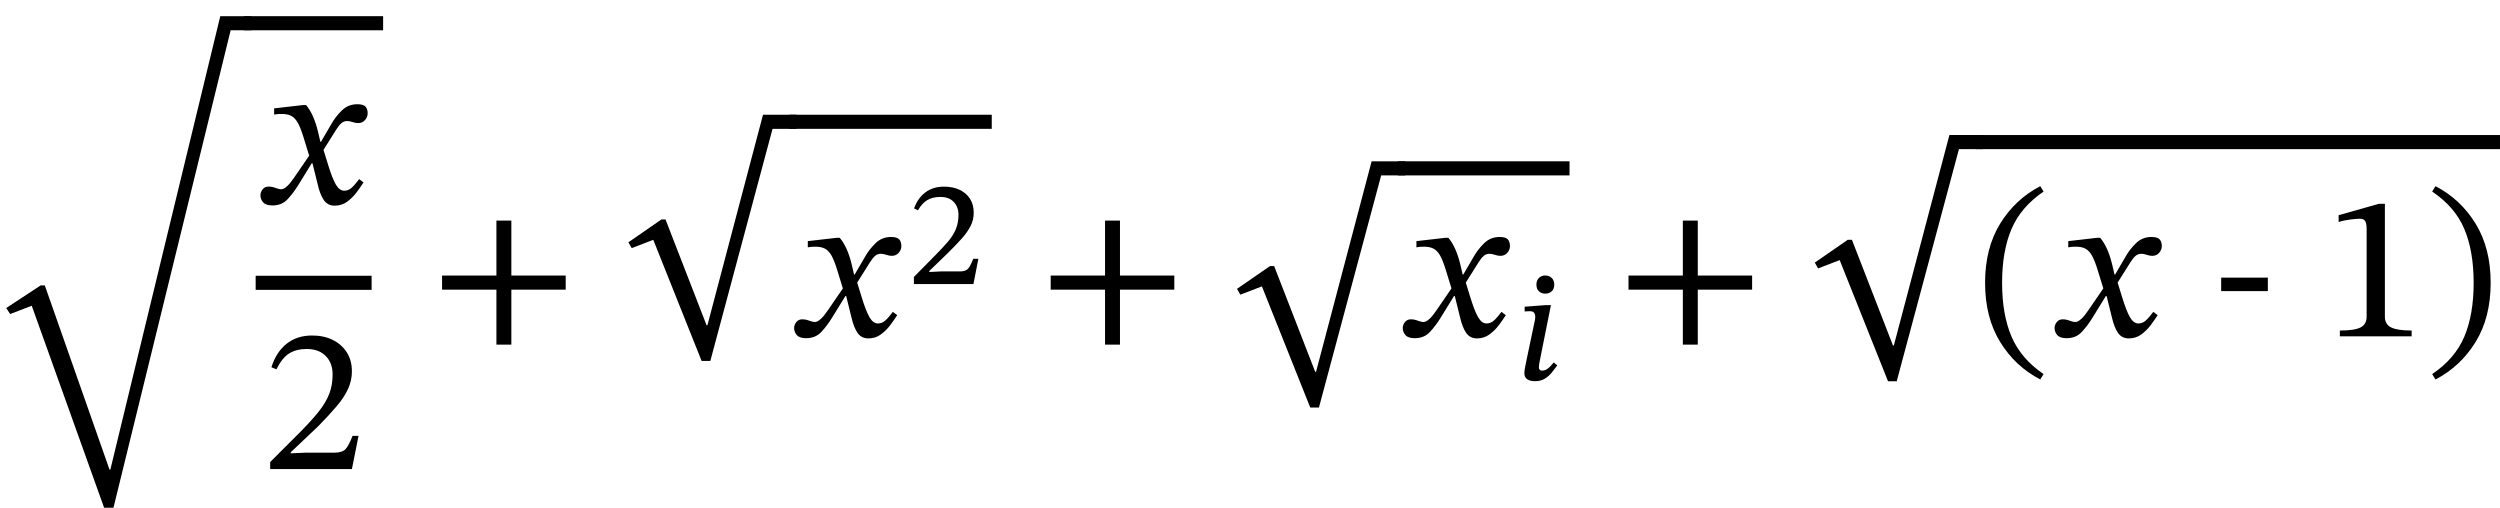
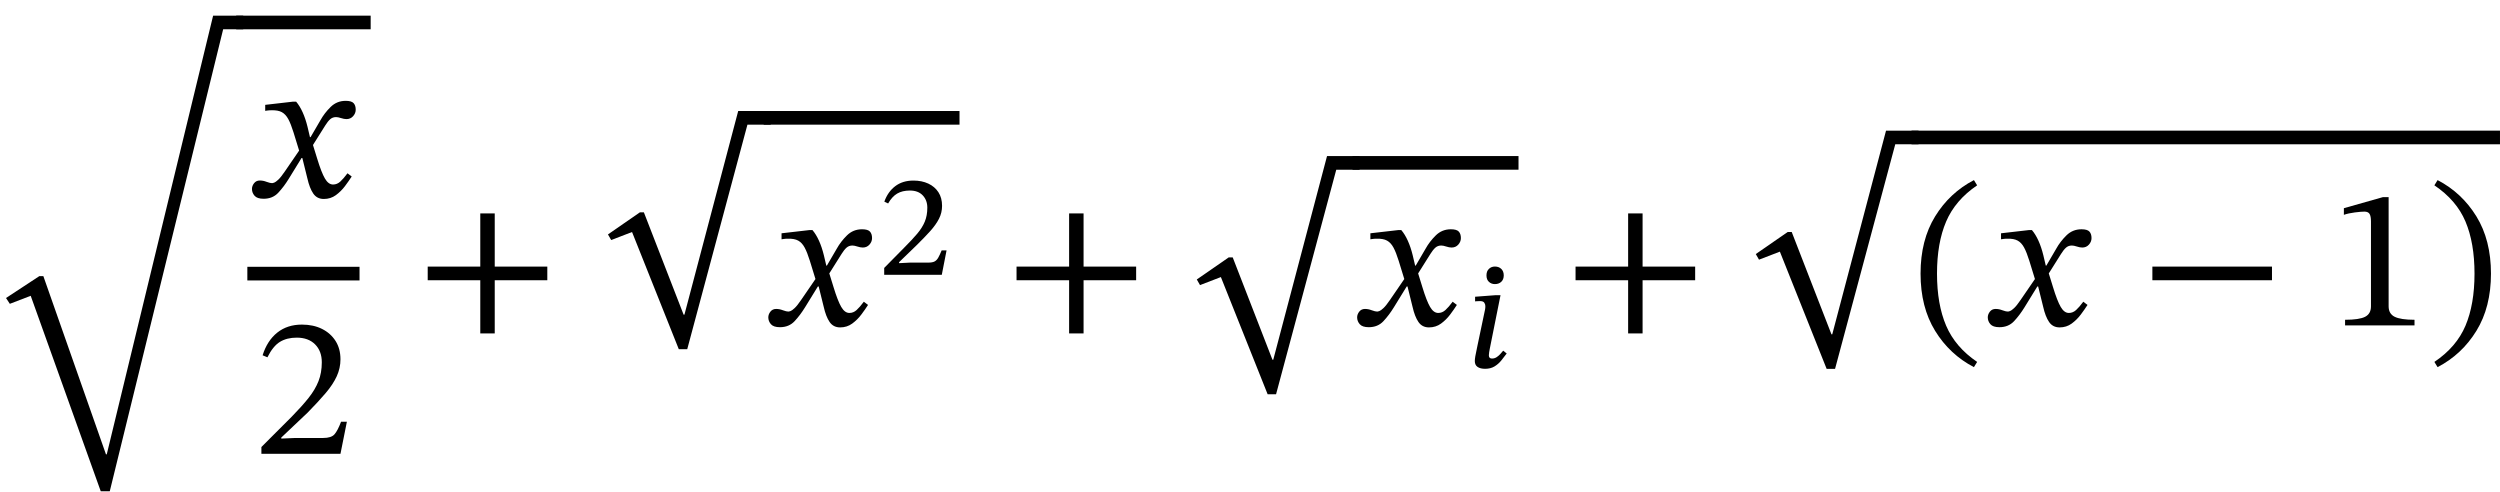
- <svg xmlns="http://www.w3.org/2000/svg" width="144.635" height="29.376" viewBox="0 0 144.635 29.376">
+ <svg xmlns="http://www.w3.org/2000/svg" width="149.495" height="29.376" viewBox="0 0 149.495 29.376">
  <g fill="#000000">
    <path transform="matrix(0.012 0 0 -0.012 0 26.196)" d="M1062 2105L1212 2105L1212 2037L1112 2037L547 -265L502 -265L153 709L49 669L30 698L196 807L216 807L528 -81L532 -81Z" />
    <path transform="matrix(0.012 0 0 -0.012 14.791 11.778)" d="M315 298L364 382Q384 418 415 448.5Q446 479 490 479Q519 479 529.5 467.5Q540 456 540 435Q540 417 527 402.5Q514 388 494 388Q482 388 467 393Q452 398 442 398Q425 398 413 387.5Q401 377 388 356L327 259L348 191Q369 122 386.5 92Q404 62 427 62Q447 62 463 76.5Q479 91 499 118L520 102Q506 80 486.5 54Q467 28 441 9Q415 -10 381 -10Q347 -10 328.5 17Q310 44 299 93L274 194L270 194L206 90Q182 51 154 21Q126 -9 81 -9Q49 -9 36 6Q23 21 23 40Q23 55 33.5 68.5Q44 82 62 82Q79 82 95.5 75.5Q112 69 125 69Q127 69 134 71.5Q141 74 154 86Q167 98 186 126L258 231L230 322Q217 364 204 388Q191 412 172 422.5Q153 433 120 432Q108 432 98.5 430.5Q89 429 89 429L89 459L228 475L243 475Q261 454 275.5 422Q290 390 300 349L312 298Z" />
    <path transform="matrix(0.012 0 0 -0.012 15.175 27.138)" d="M464 160L432 0L38 0L38 34L190 186Q240 237 273 278.5Q306 320 322.5 362Q339 404 339 456Q339 512 305.5 545.5Q272 579 214 579Q165 579 130.5 558Q96 537 68 481L44 491Q67 564 117 604Q167 644 240 644Q297 644 340 622.5Q383 601 407.5 562.5Q432 524 432 471Q432 427 413.5 386.5Q395 346 358.5 303Q322 260 269 206L137 81L137 76L207 79L346 79Q386 79 402 97Q418 115 435 160Z" />
    <rect x="14.791" y="15.954" width="6.708" height="0.816" />
    <rect x="14.124" y="0.936" width="8.041" height="0.816" />
    <path transform="matrix(0.012 0 0 -0.012 24.832 19.458)" d="M658 225L396 225L396 -40L324 -40L324 225L62 225L62 293L324 293L324 558L396 558L396 293L658 293Z" />
    <path transform="matrix(0.012 0 0 -0.012 36.139 17.702)" d="M667 922L829 922L829 854L713 854L413 -265L371 -265L138 319L34 279L18 307L177 417L197 417L395 -93L399 -93Z" />
    <path transform="matrix(0.012 0 0 -0.012 45.667 19.458)" d="M315 298L364 382Q384 418 415 448.5Q446 479 490 479Q519 479 529.5 467.5Q540 456 540 435Q540 417 527 402.5Q514 388 494 388Q482 388 467 393Q452 398 442 398Q425 398 413 387.5Q401 377 388 356L327 259L348 191Q369 122 386.5 92Q404 62 427 62Q447 62 463 76.5Q479 91 499 118L520 102Q506 80 486.5 54Q467 28 441 9Q415 -10 381 -10Q347 -10 328.5 17Q310 44 299 93L274 194L270 194L206 90Q182 51 154 21Q126 -9 81 -9Q49 -9 36 6Q23 21 23 40Q23 55 33.5 68.5Q44 82 62 82Q79 82 95.5 75.5Q112 69 125 69Q127 69 134 71.5Q141 74 154 86Q167 98 186 126L258 231L230 322Q217 364 204 388Q191 412 172 422.5Q153 433 120 432Q108 432 98.5 430.5Q89 429 89 429L89 459L228 475L243 475Q261 454 275.5 422Q290 390 300 349L312 298Z" />
    <path transform="matrix(0.0084 0 0 -0.0084 52.495 16.434)" d="M489 174L455 0L45 0L45 49L187 193Q243 249 279.5 292Q316 335 334 378.5Q352 422 352 478Q352 531 319.5 565.5Q287 600 228 600Q174 600 137.5 578.5Q101 557 73 508L46 521Q71 591 123.5 631Q176 671 253 671Q313 671 359 649.5Q405 628 431 588Q457 548 457 491Q457 442 435 399Q413 356 372.5 311Q332 266 276 211L151 90L151 83L229 87L359 87Q388 87 403.5 95Q419 103 430 122.5Q441 142 454 174Z" />
    <rect x="45.667" y="6.638" width="11.71" height="0.816" />
    <path transform="matrix(0.012 0 0 -0.012 60.043 19.458)" d="M658 225L396 225L396 -40L324 -40L324 225L62 225L62 293L324 293L324 558L396 558L396 293L658 293Z" />
    <path transform="matrix(0.012 0 0 -0.012 71.35 20.396)" d="M667 922L829 922L829 854L713 854L413 -265L371 -265L138 319L34 279L18 307L177 417L197 417L395 -93L399 -93Z" />
    <path transform="matrix(0.012 0 0 -0.012 80.878 19.458)" d="M315 298L364 382Q384 418 415 448.5Q446 479 490 479Q519 479 529.5 467.5Q540 456 540 435Q540 417 527 402.5Q514 388 494 388Q482 388 467 393Q452 398 442 398Q425 398 413 387.5Q401 377 388 356L327 259L348 191Q369 122 386.5 92Q404 62 427 62Q447 62 463 76.5Q479 91 499 118L520 102Q506 80 486.5 54Q467 28 441 9Q415 -10 381 -10Q347 -10 328.5 17Q310 44 299 93L274 194L270 194L206 90Q182 51 154 21Q126 -9 81 -9Q49 -9 36 6Q23 21 23 40Q23 55 33.5 68.5Q44 82 62 82Q79 82 95.5 75.5Q112 69 125 69Q127 69 134 71.5Q141 74 154 86Q167 98 186 126L258 231L230 322Q217 364 204 388Q191 412 172 422.5Q153 433 120 432Q108 432 98.5 430.5Q89 429 89 429L89 459L228 475L243 475Q261 454 275.5 422Q290 390 300 349L312 298Z" />
    <path transform="matrix(0.0084 0 0 -0.0084 87.586 21.978)" d="M255 515L180 141Q180 141 178 131Q176 121 174 108Q172 95 172 87Q172 64 194 64Q213 64 228.5 74.5Q244 85 255.5 98.5Q267 112 274 120L299 100Q280 74 259.5 49Q239 24 211.5 7.5Q184 -9 145 -9Q111 -9 91.5 4.5Q72 18 72 46Q72 59 75.5 80Q79 101 89 147L143 404Q143 404 145 413.5Q147 423 147 438Q147 450 139.5 461.5Q132 473 109 473Q97 473 85.5 472Q74 471 74 471L74 504L219 515ZM278 656Q278 627 260.5 610.5Q243 594 215 594Q190 594 172.5 610Q155 626 155 656Q155 686 172.5 702.5Q190 719 215 719Q243 719 260.5 702Q278 685 278 656Z" />
    <rect x="80.878" y="9.332" width="9.926" height="0.816" />
    <path transform="matrix(0.012 0 0 -0.012 93.471 19.458)" d="M658 225L396 225L396 -40L324 -40L324 225L62 225L62 293L324 293L324 558L396 558L396 293L658 293Z" />
    <path transform="matrix(0.012 0 0 -0.012 104.777 18.876)" d="M667 922L829 922L829 854L713 854L413 -265L371 -265L138 319L34 279L18 307L177 417L197 417L395 -93L399 -93Z" />
    <path transform="matrix(0.012 0 0 -0.012 114.305 19.602)" d="M45 270Q45 437 117.5 555Q190 673 311 736L327 710Q218 636 172.5 529.5Q127 423 127 270Q127 117 172.5 10.5Q218 -96 327 -170L311 -196Q190 -133 117.5 -15Q45 103 45 270Z" />
    <path transform="matrix(0.012 0 0 -0.012 118.589 19.458)" d="M315 298L364 382Q384 418 415 448.5Q446 479 490 479Q519 479 529.5 467.5Q540 456 540 435Q540 417 527 402.5Q514 388 494 388Q482 388 467 393Q452 398 442 398Q425 398 413 387.5Q401 377 388 356L327 259L348 191Q369 122 386.5 92Q404 62 427 62Q447 62 463 76.5Q479 91 499 118L520 102Q506 80 486.5 54Q467 28 441 9Q415 -10 381 -10Q347 -10 328.5 17Q310 44 299 93L274 194L270 194L206 90Q182 51 154 21Q126 -9 81 -9Q49 -9 36 6Q23 21 23 40Q23 55 33.5 68.5Q44 82 62 82Q79 82 95.5 75.5Q112 69 125 69Q127 69 134 71.5Q141 74 154 86Q167 98 186 126L258 231L230 322Q217 364 204 388Q191 412 172 422.5Q153 433 120 432Q108 432 98.5 430.5Q89 429 89 429L89 459L228 475L243 475Q261 454 275.5 422Q290 390 300 349L312 298Z" />
-     <path transform="matrix(0.012 0 0 -0.012 127.964 19.458)" d="M270 218L45 218L45 283L270 283Z" />
-     <path transform="matrix(0.012 0 0 -0.012 134.411 19.458)" d="M426 0L80 0L80 28Q151 28 180 43Q209 58 209 95L209 518Q209 544 202 555.5Q195 567 176 567Q161 567 129 563Q97 559 74 551L74 584L268 639L297 639L297 95Q297 58 327 43Q357 28 426 28Z" />
-     <path transform="matrix(0.012 0 0 -0.012 140.351 19.602)" d="M312 270Q312 103 239.5 -15Q167 -133 46 -196L30 -170Q140 -96 185 10.5Q230 117 230 270Q230 423 185 529.5Q140 636 30 710L46 736Q167 673 239.5 555Q312 437 312 270Z" />
-     <rect x="114.305" y="7.812" width="30.329" height="0.816" />
+     <path transform="matrix(0.012 0 0 -0.012 127.964 19.458)" d="M658 225L62 225L62 293L658 293Z" />
+     <path transform="matrix(0.012 0 0 -0.012 139.271 19.458)" d="M426 0L80 0L80 28Q151 28 180 43Q209 58 209 95L209 518Q209 544 202 555.5Q195 567 176 567Q161 567 129 563Q97 559 74 551L74 584L268 639L297 639L297 95Q297 58 327 43Q357 28 426 28Z" />
+     <path transform="matrix(0.012 0 0 -0.012 145.211 19.602)" d="M312 270Q312 103 239.5 -15Q167 -133 46 -196L30 -170Q140 -96 185 10.5Q230 117 230 270Q230 423 185 529.5Q140 636 30 710L46 736Q167 673 239.5 555Q312 437 312 270Z" />
+     <rect x="114.305" y="7.812" width="35.189" height="0.816" />
  </g>
</svg>
